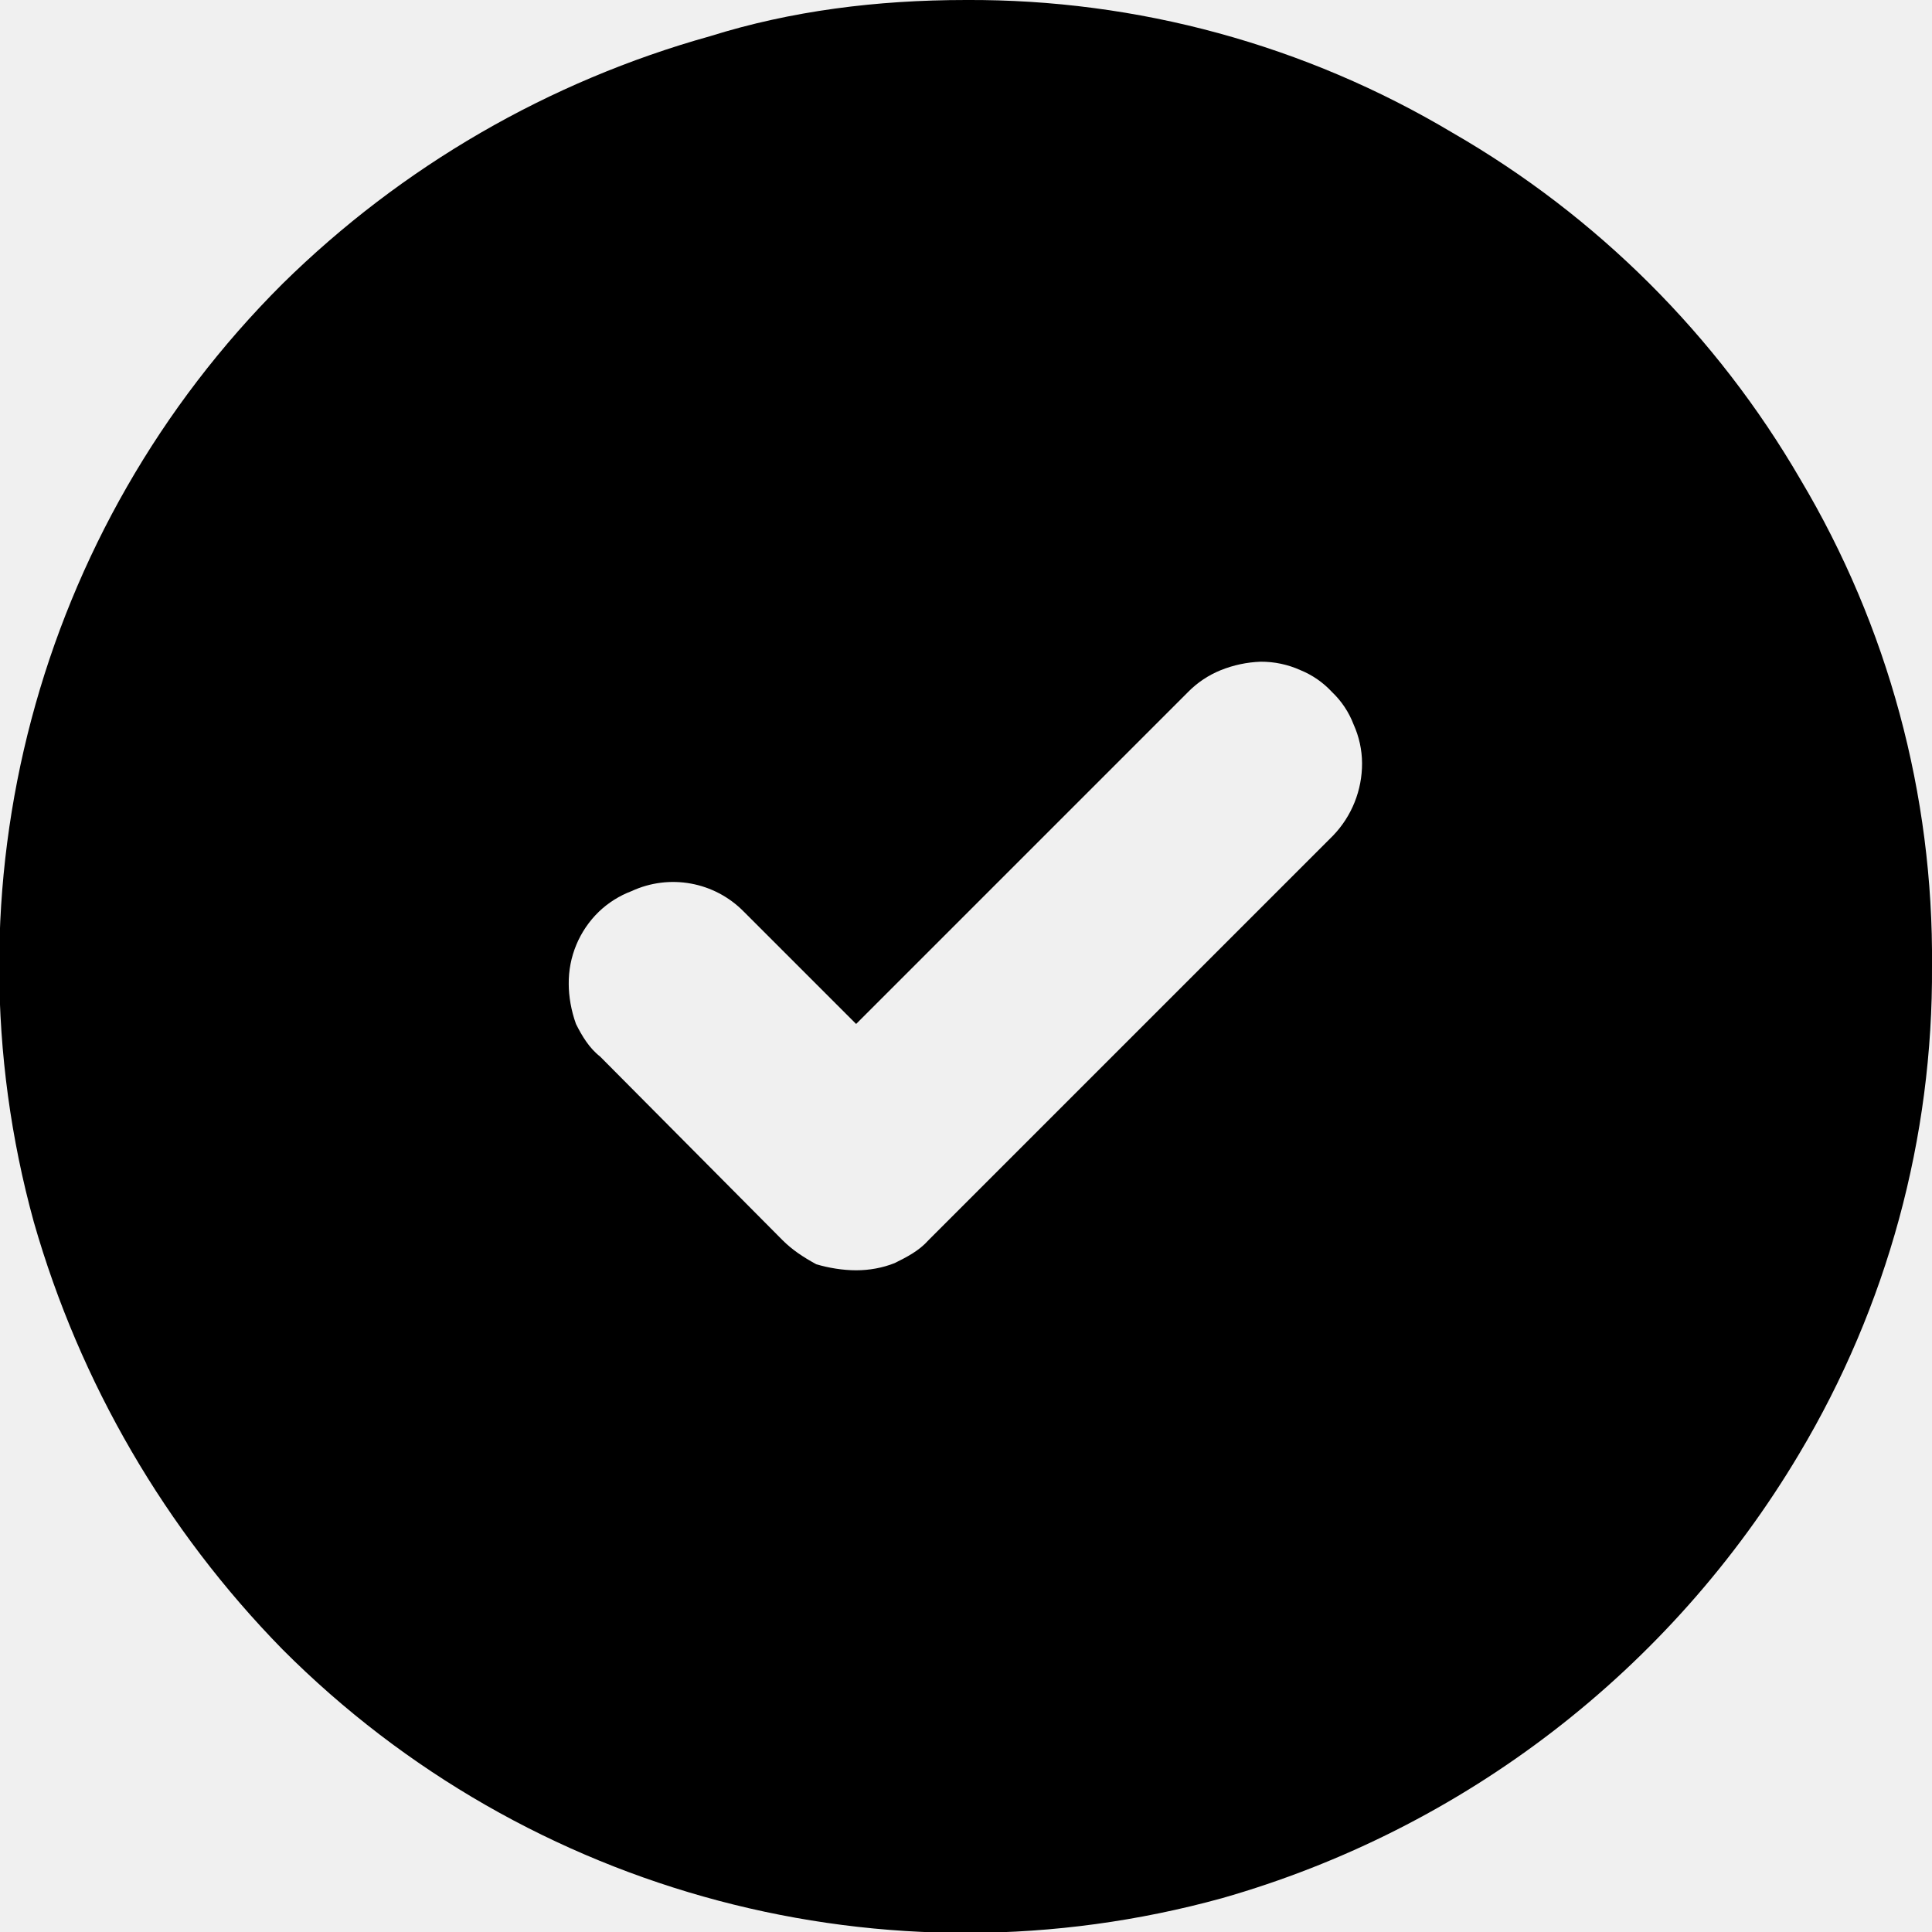
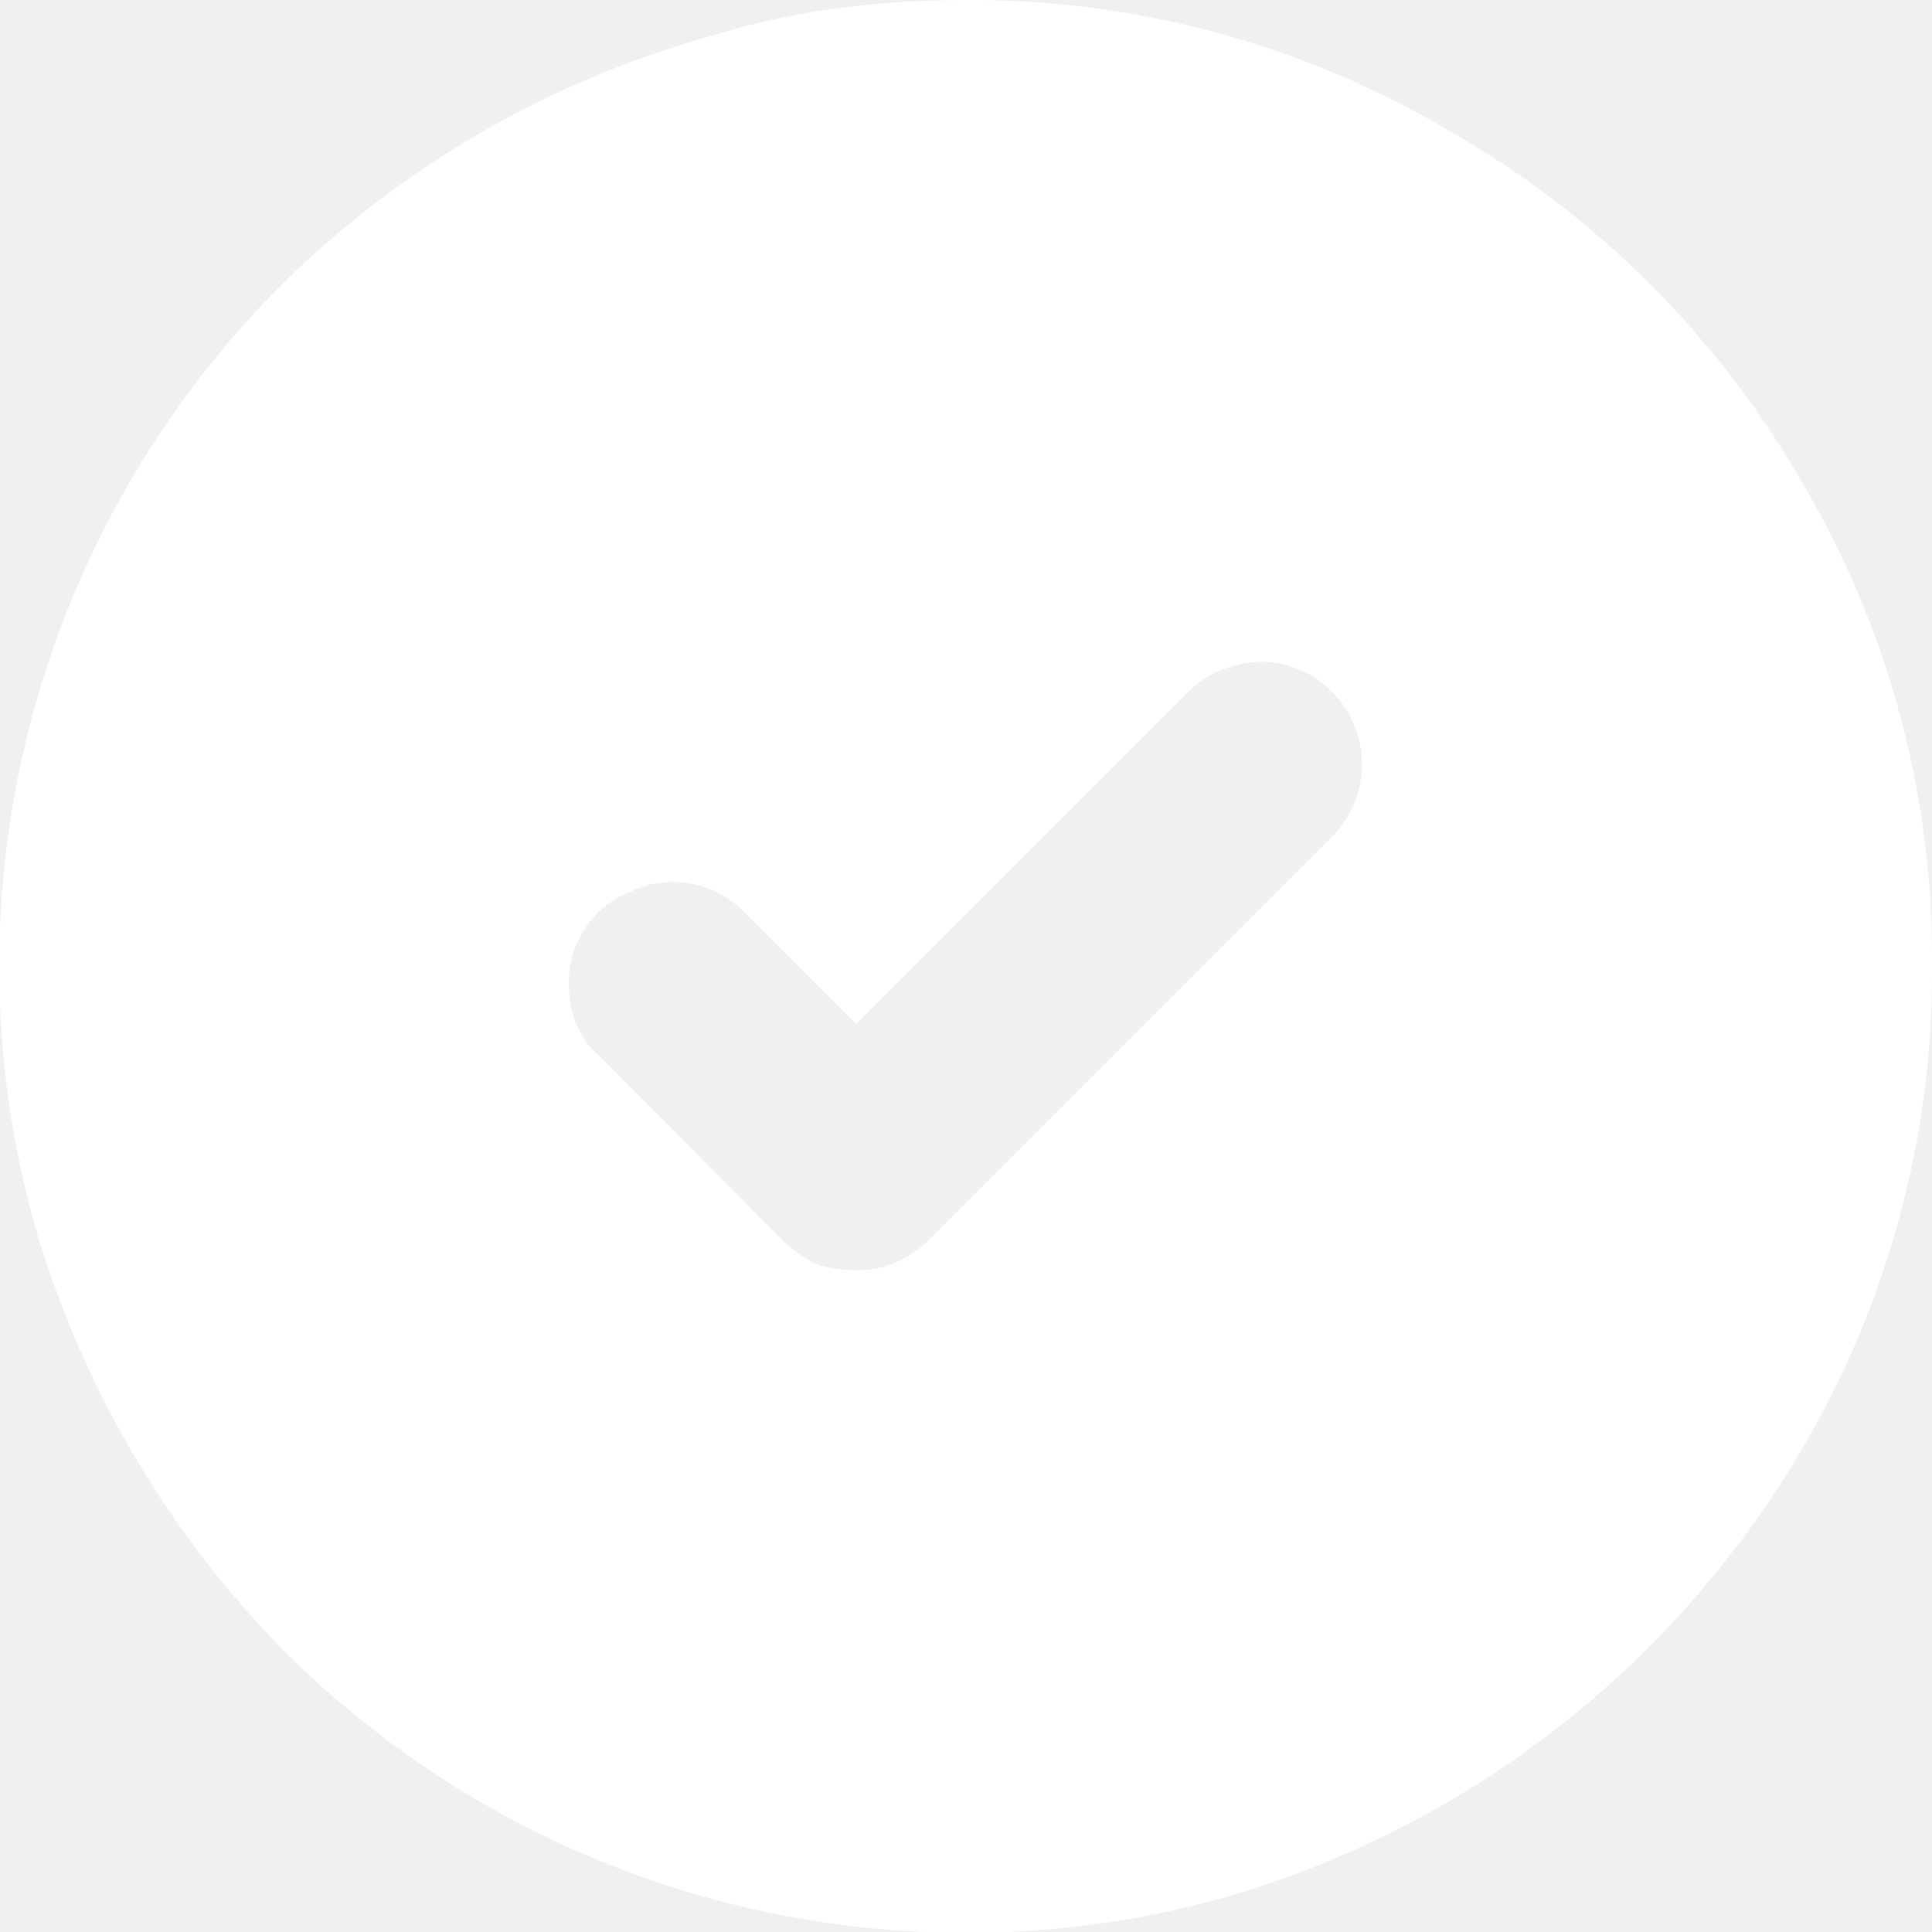
- <svg xmlns="http://www.w3.org/2000/svg" viewBox="0 0 16 16" width="16" height="16">
+ <svg xmlns="http://www.w3.org/2000/svg" viewBox="0 0 16 16" width="16" height="16" fill="#ffffff">
  <path d="M8 0a7.78 7.78 0 0 1 4.03 1.1 7.88 7.88 0 0 1 2.88 2.87A7.74 7.74 0 0 1 16 8a7.78 7.78 0 0 1-1.1 4.04 8.17 8.17 0 0 1-4.78 3.68 7.99 7.99 0 0 1-7.78-2.06 8.34 8.34 0 0 1-2.06-3.54 7.98 7.98 0 0 1 2.06-7.77A8.18 8.18 0 0 1 5.88.3C6.55.09 7.26 0 8 0Zm-.91 10.52c.11 0 .22-.02.32-.06.1-.05.2-.1.28-.19l3.35-3.35a.86.86 0 0 0 .24-.6.79.79 0 0 0-.07-.32.73.73 0 0 0-.18-.27.73.73 0 0 0-.26-.18.79.79 0 0 0-.33-.07.98.98 0 0 0-.33.07.8.8 0 0 0-.27.18L7.09 8.48l-.93-.93a.82.82 0 0 0-.93-.17.8.8 0 0 0-.27.17.82.82 0 0 0-.25.6c0 .1.02.22.06.33.05.1.11.2.2.27l1.51 1.52c.08.08.17.14.28.2.1.03.22.05.33.05Z" />
</svg>
